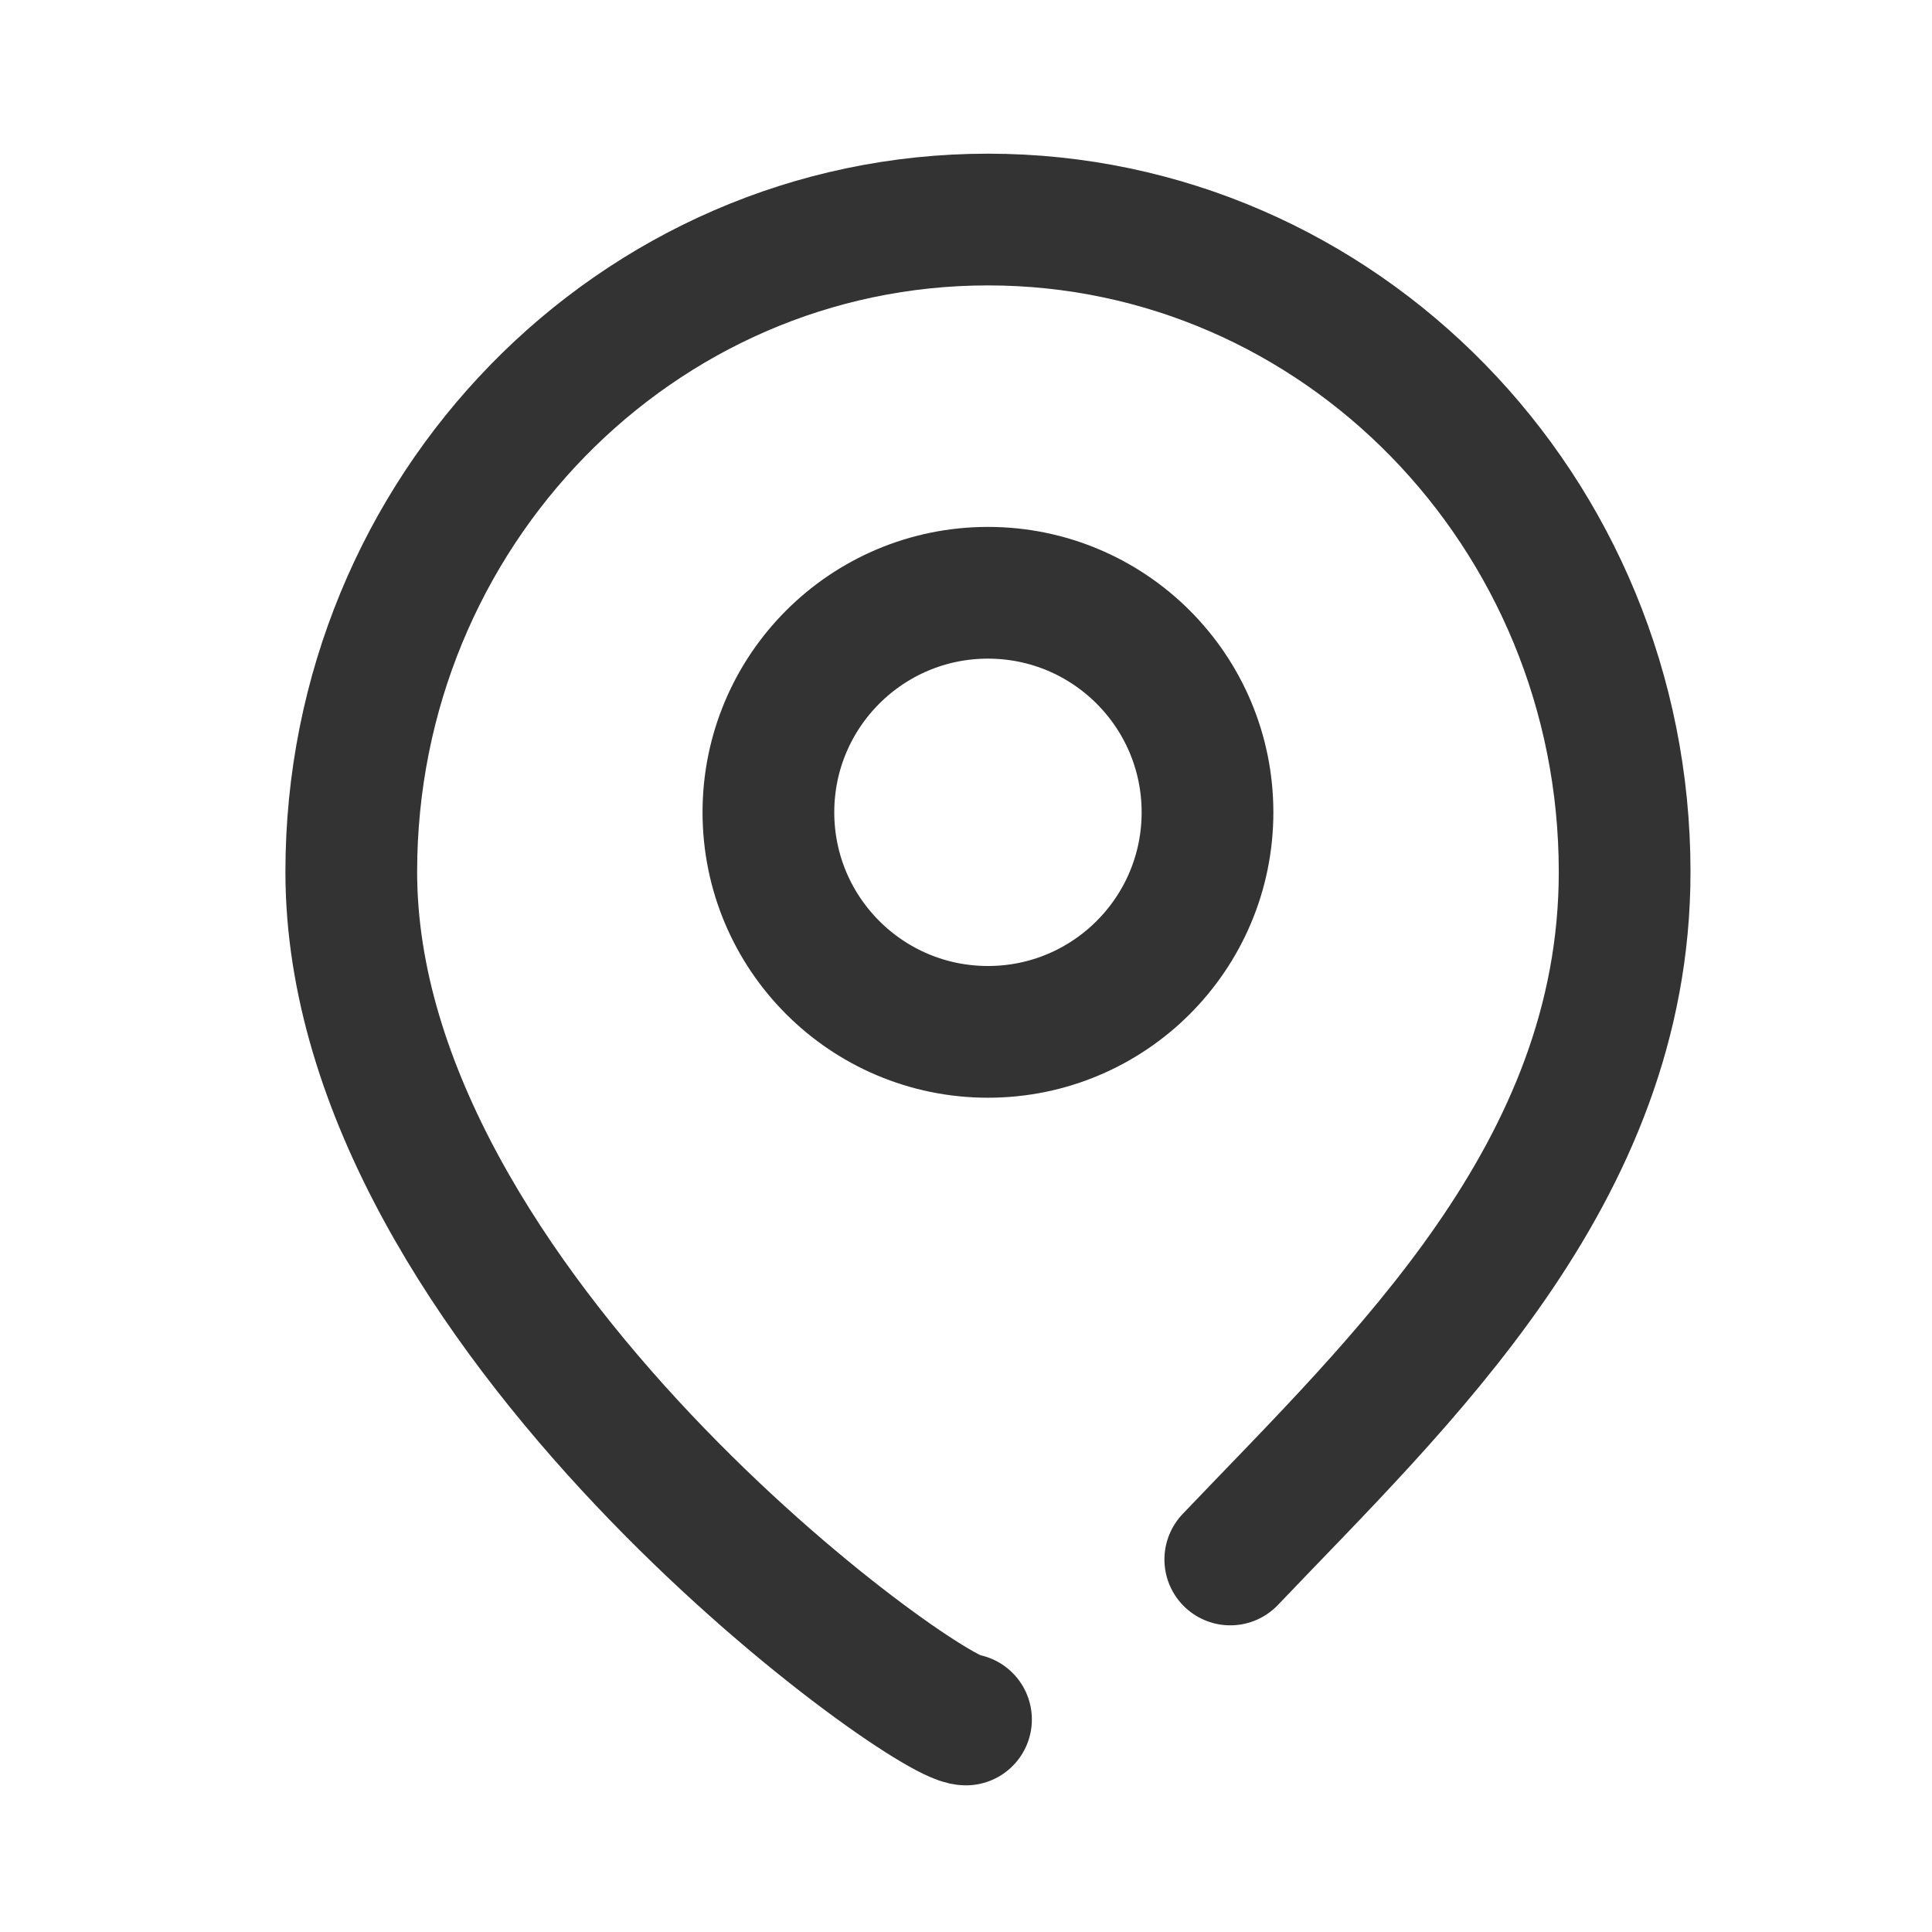
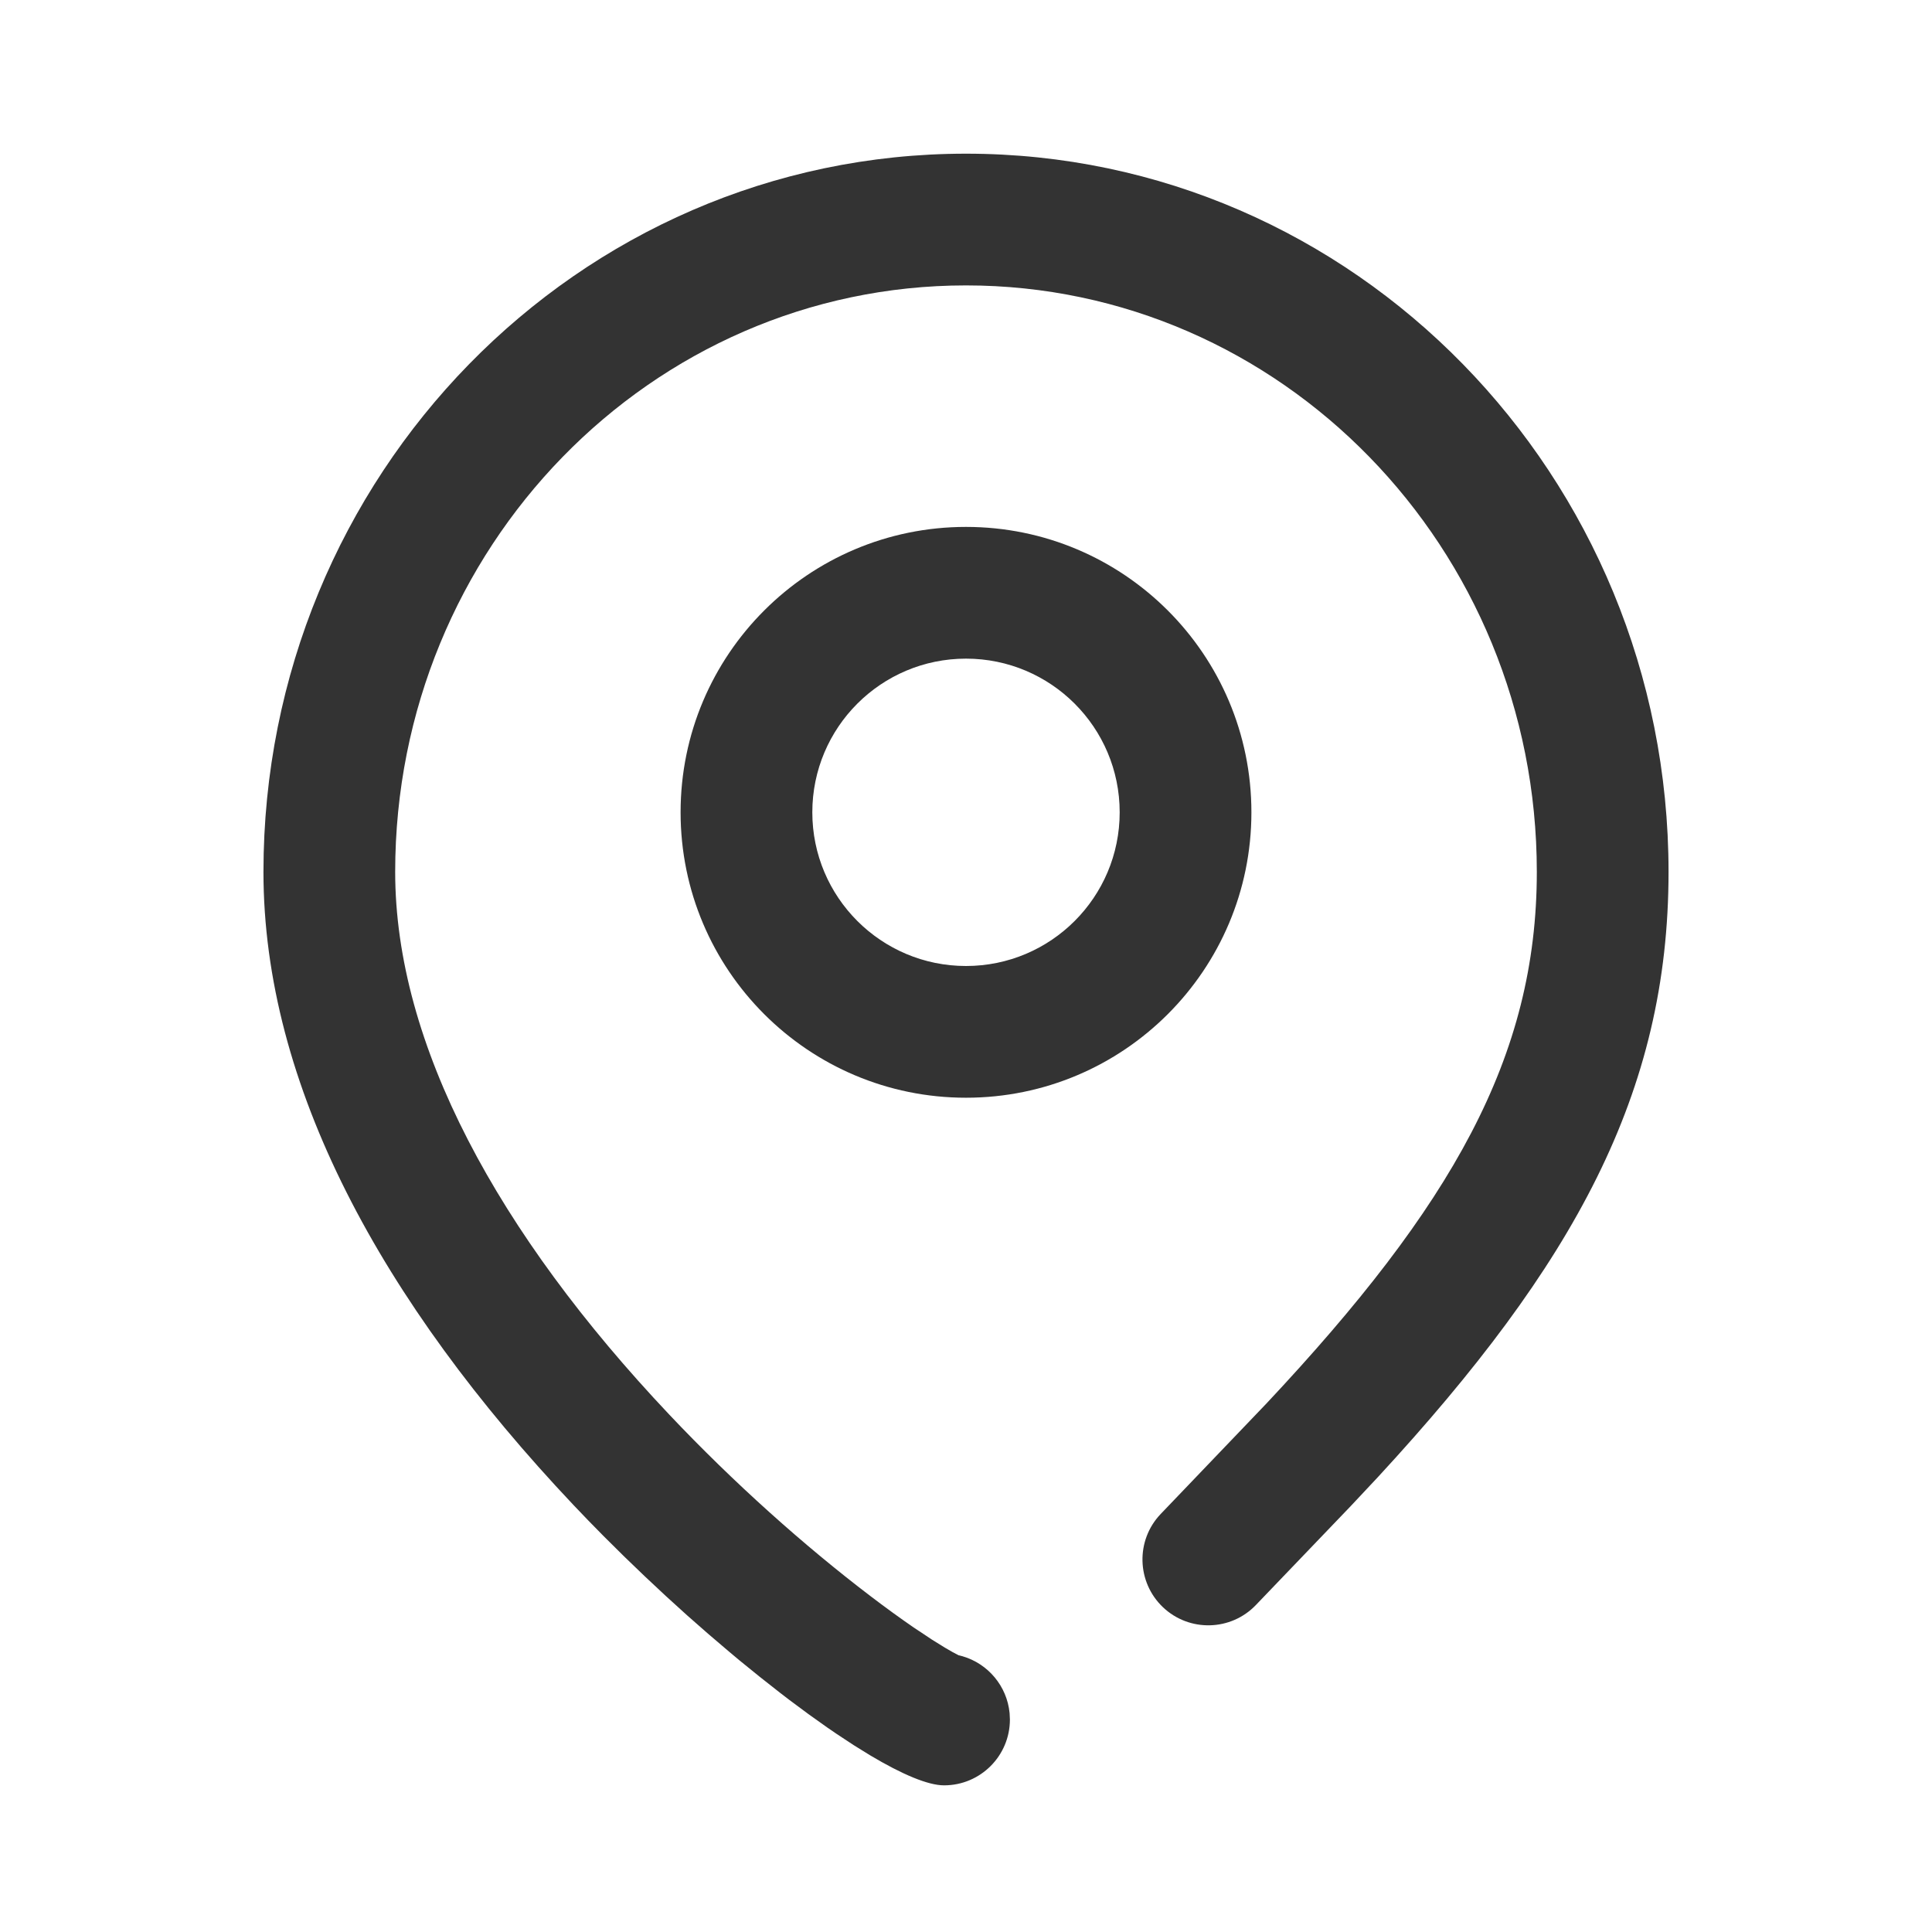
<svg xmlns="http://www.w3.org/2000/svg" width="44px" height="44px" viewBox="0 0 44 44" version="1.1">
-   <g id="页面-1" stroke="none" stroke-width="1" fill="none" fill-rule="evenodd">
-     <g id="28">
-       <g id="编组" />
-       <g id="编组" stroke="#333333" stroke-width="3">
-         <g>
-           <path d="M28.019,35.516 C31.865,31.477 37,26.74 37,19.857 C37,11.652 30.508,5 22.5,5 C14.492,5 8,11.652 8,19.857 C8,29.813 21.061,39.16 22,39.16" id="路径" stroke-linecap="round" />
-           <circle id="椭圆形" cx="22.5" cy="18.5" r="5" />
+   <g id="相关图标说明" stroke="none" stroke-width="1" fill="none" fill-rule="evenodd">
+     <g id="线型图标（单色）" transform="translate(-882, -5040)">
+       <g id="编组-5" transform="translate(131, 4940)">
+         <g id="28" transform="translate(751, 100)">
+           <g id="icon/模型/系统图标备份-25" />
+           <g transform="translate(6, 3.5)" fill="#333333" fill-rule="nonzero">
+             <path d="M16,0 C24.845,0 32,7.331 32,16.357 C32,21.393 29.847,25.298 25.389,30.131 L24.762,30.8 L22.605,33.05 C22.034,33.65 21.084,33.673 20.484,33.102 C19.885,32.53 19.861,31.581 20.433,30.981 L22.844,28.462 C27.068,23.958 29,20.57 29,16.357 C29,8.972 23.171,3 16,3 C8.829,3 3,8.972 3,16.357 C3,20.286 5.34,24.585 9.238,28.712 C10.712,30.273 12.326,31.71 13.824,32.85 C14.172,33.115 14.502,33.354 14.8,33.559 L15.224,33.841 L15.519,34.024 L15.699,34.128 L15.833,34.198 L15.921,34.22 C16.5,34.389 16.934,34.898 16.993,35.516 L17,35.66 C17,36.489 16.328,37.16 15.5,37.16 C15.135,37.16 14.546,36.911 13.818,36.477 L13.443,36.245 L13.047,35.984 C12.979,35.938 12.911,35.891 12.841,35.843 L12.418,35.542 L11.98,35.217 C11.906,35.161 11.831,35.103 11.756,35.045 L11.3,34.686 L10.834,34.308 C10.756,34.243 10.678,34.177 10.599,34.111 L10.124,33.706 L9.645,33.285 L9.166,32.85 L8.688,32.403 L8.213,31.946 L7.744,31.481 C7.512,31.247 7.282,31.01 7.057,30.772 C2.684,26.141 0,21.211 0,16.357 C0,7.331 7.155,0 16,0 Z" id="路径" />
+             <path d="M16,8.5 C19.59,8.5 22.5,11.41 22.5,15 C22.5,18.59 19.59,21.5 16,21.5 C12.41,21.5 9.5,18.59 9.5,15 C9.5,11.41 12.41,8.5 16,8.5 Z M16,11.5 C14.067,11.5 12.5,13.067 12.5,15 C12.5,16.933 14.067,18.5 16,18.5 C17.933,18.5 19.5,16.933 19.5,15 C19.5,13.067 17.933,11.5 16,11.5 Z" id="椭圆形" />
+           </g>
        </g>
      </g>
    </g>
  </g>
</svg>
